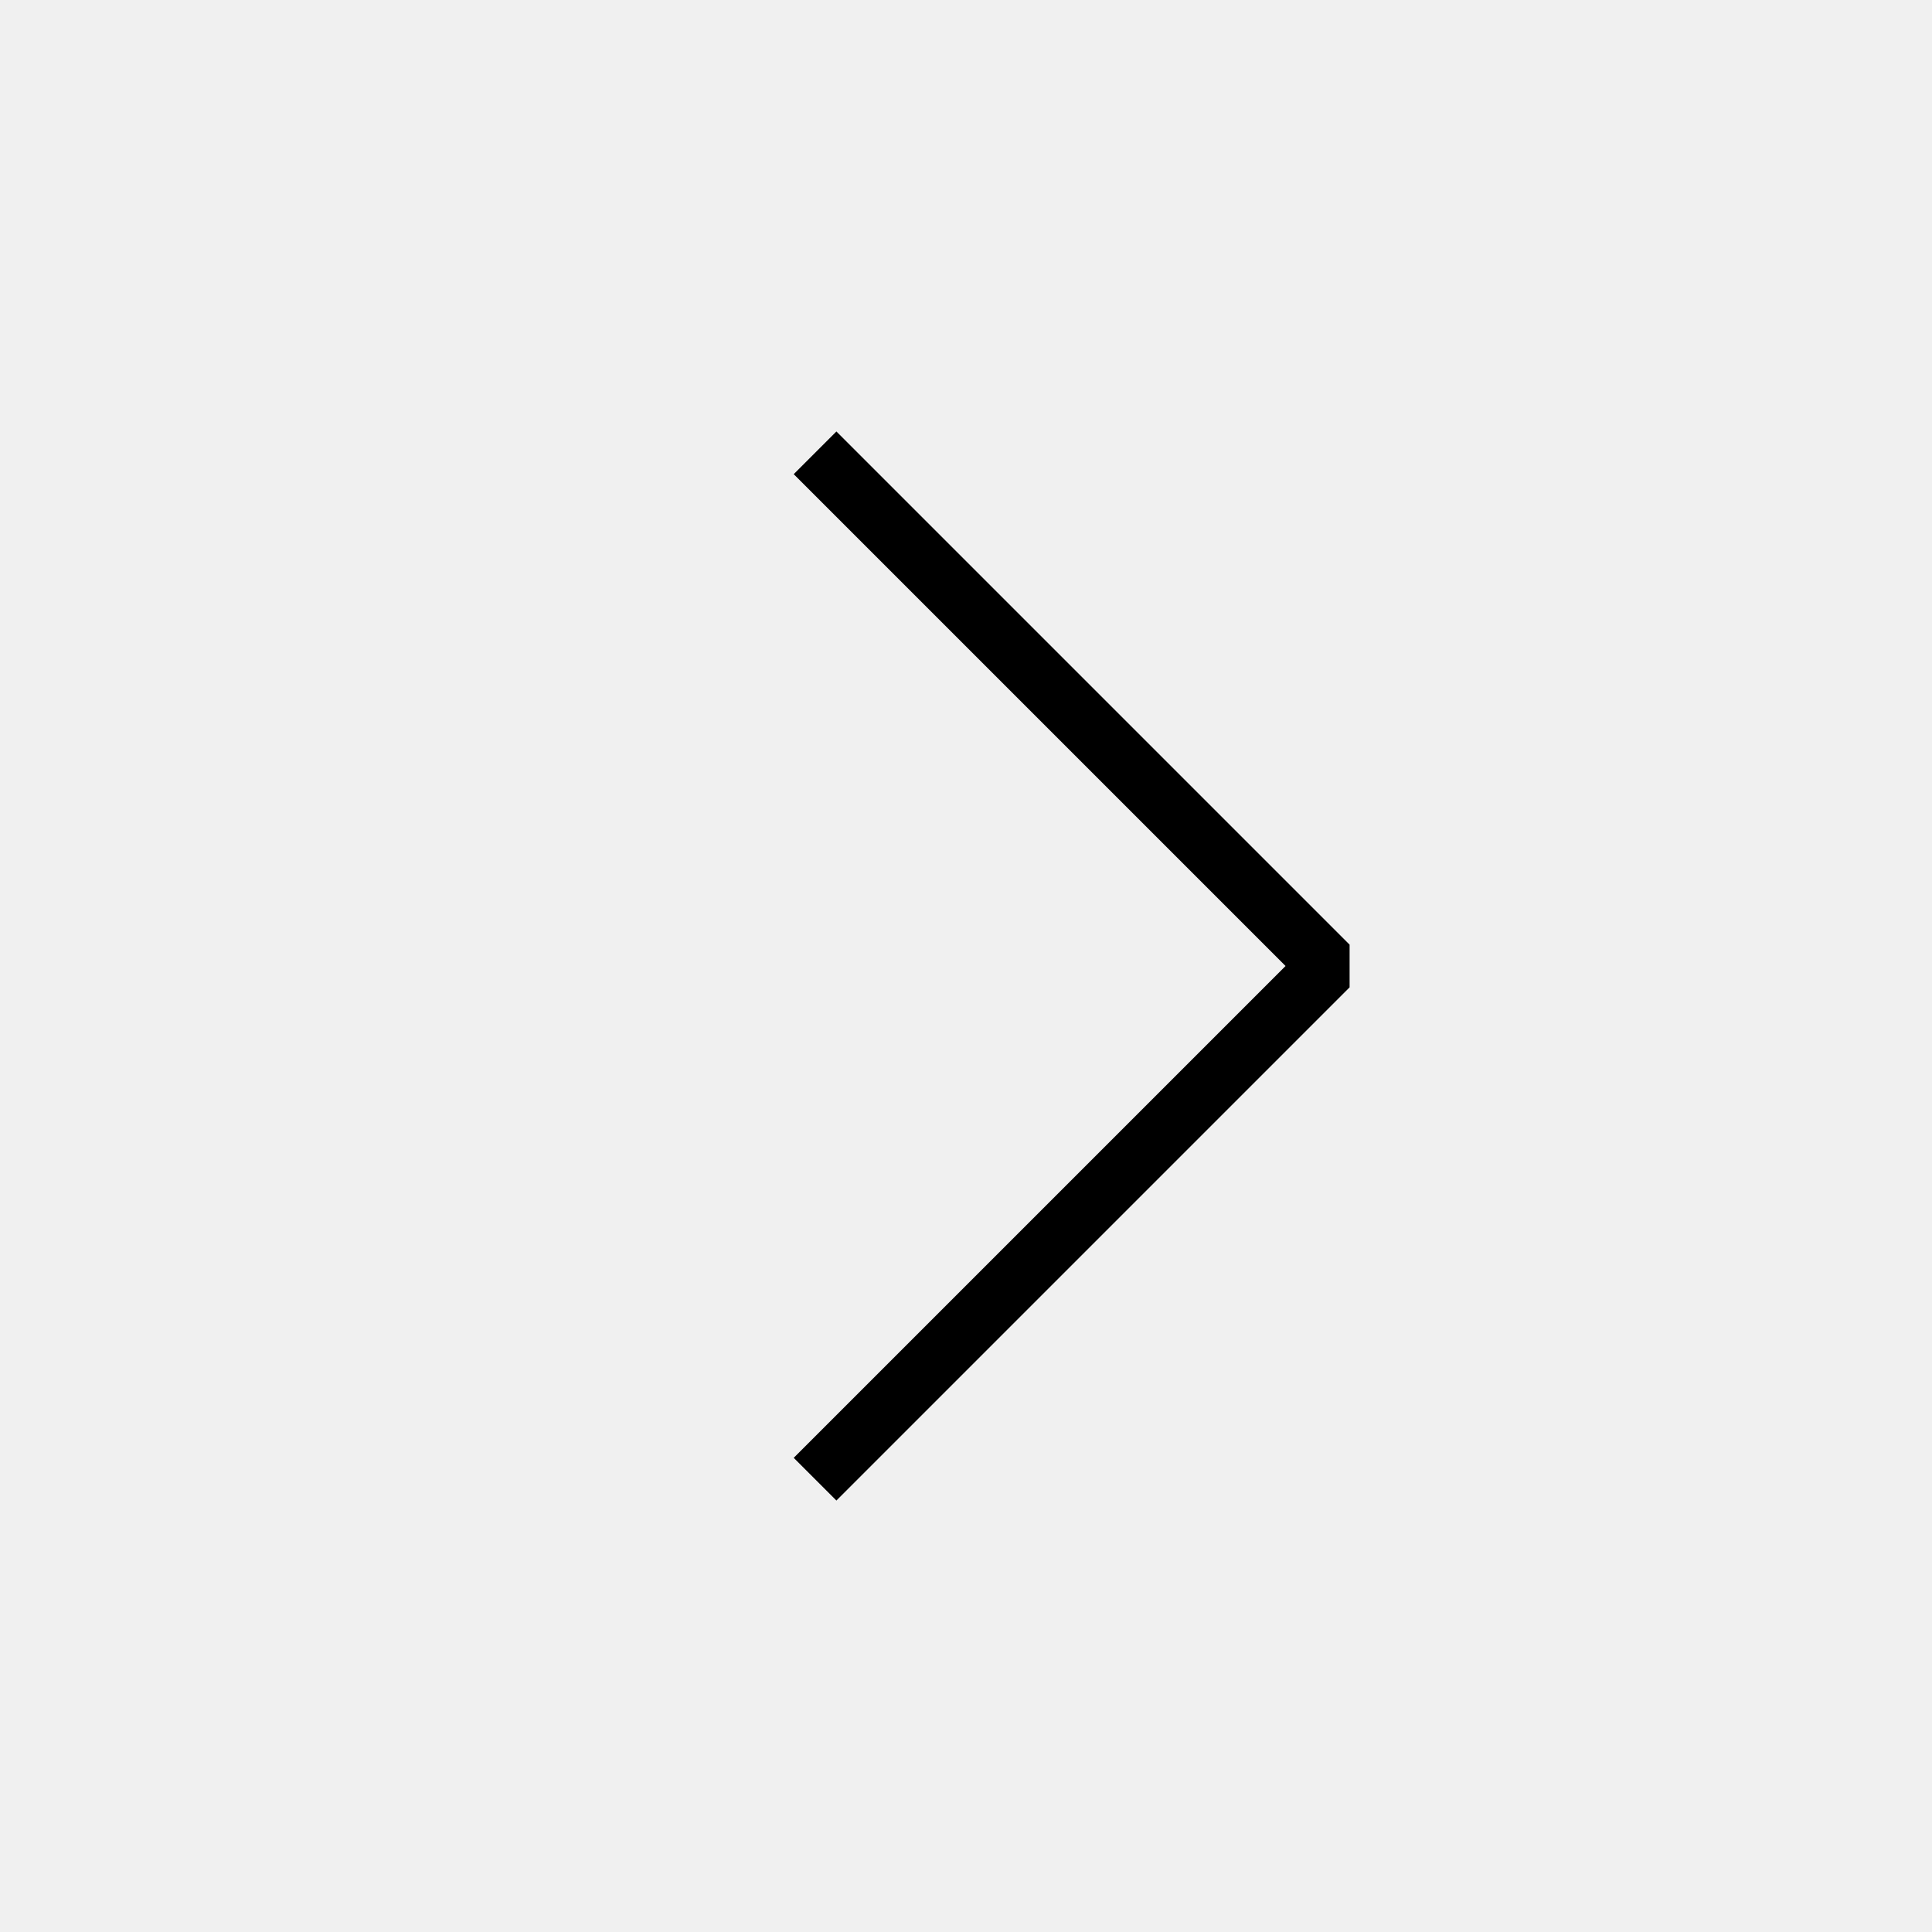
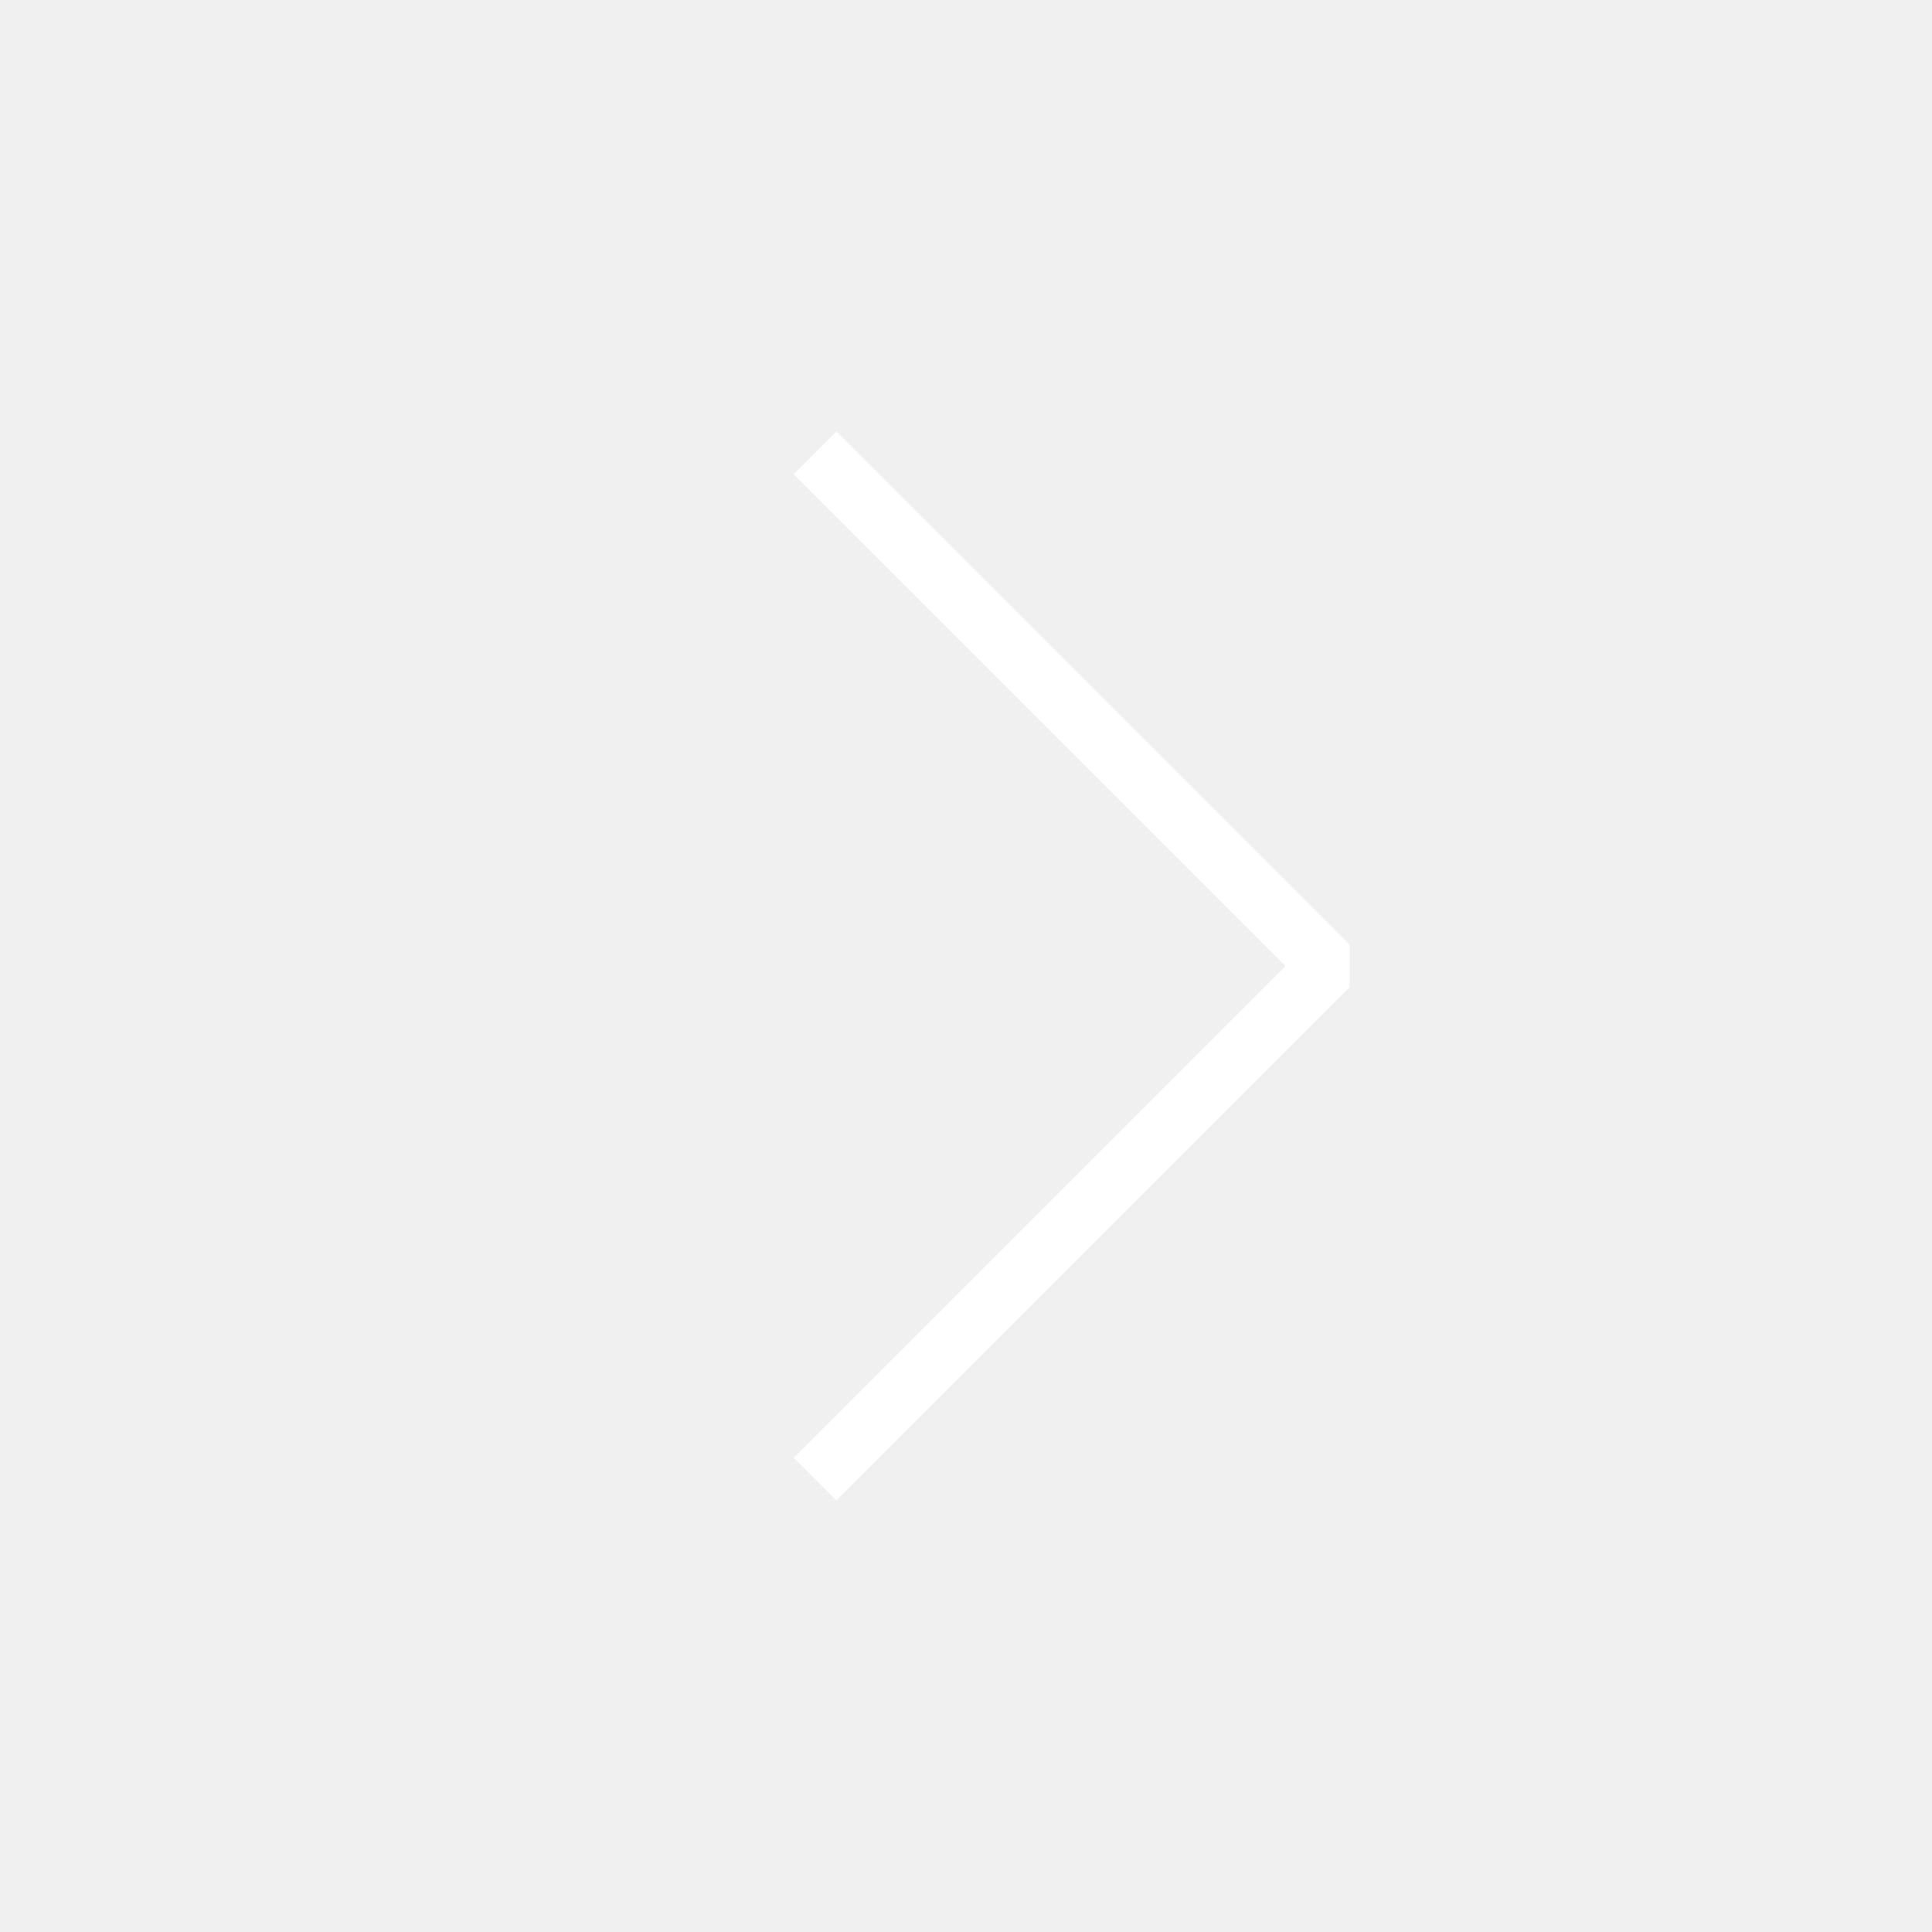
<svg xmlns="http://www.w3.org/2000/svg" version="1.1" id="Layer_1" x="0px" y="0px" width="64px" height="64px" viewBox="0 0 64 64" enable-background="new 0 0 64 64" xml:space="preserve">
  <g>
-     <polyline fill="none" stroke="#000000" stroke-width="2" stroke-linejoin="bevel" stroke-miterlimit="10" points="27,15 44,32    27,49  " />
+     <polyline fill="none" stroke="#ffffff" stroke-width="2" stroke-linejoin="bevel" stroke-miterlimit="10" points="27,15 44,32    27,49  " />
  </g>
</svg>
